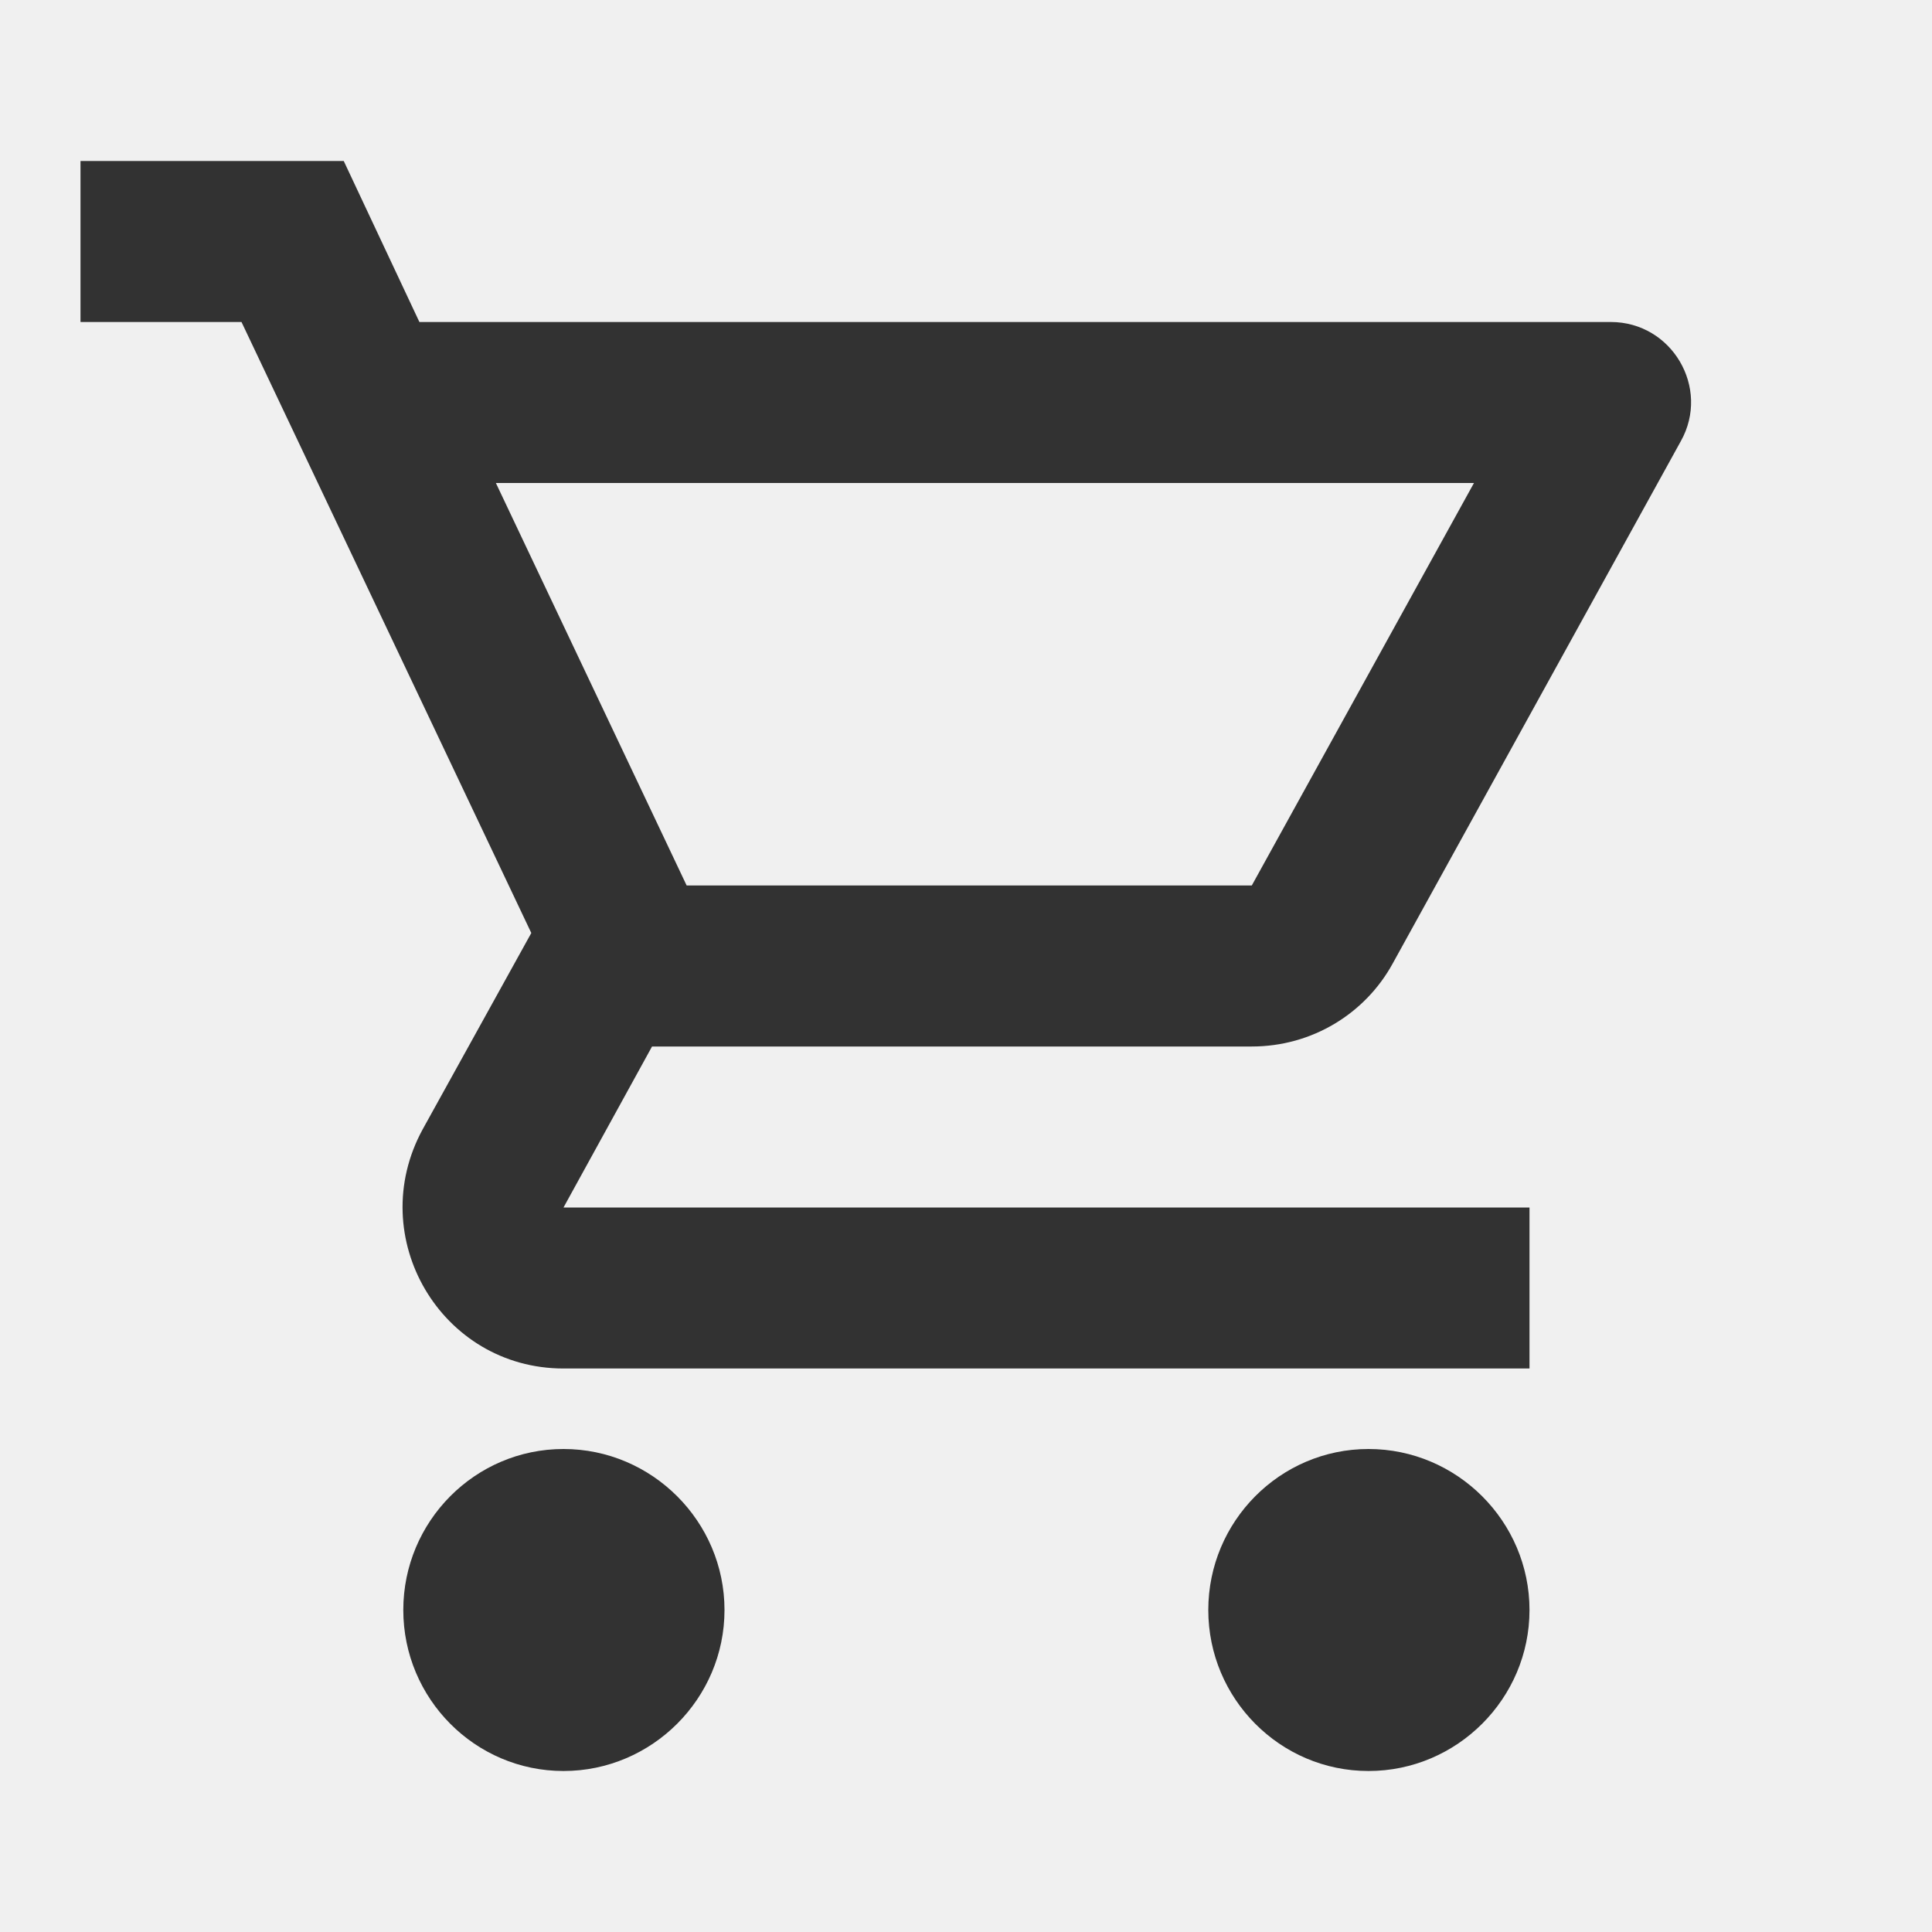
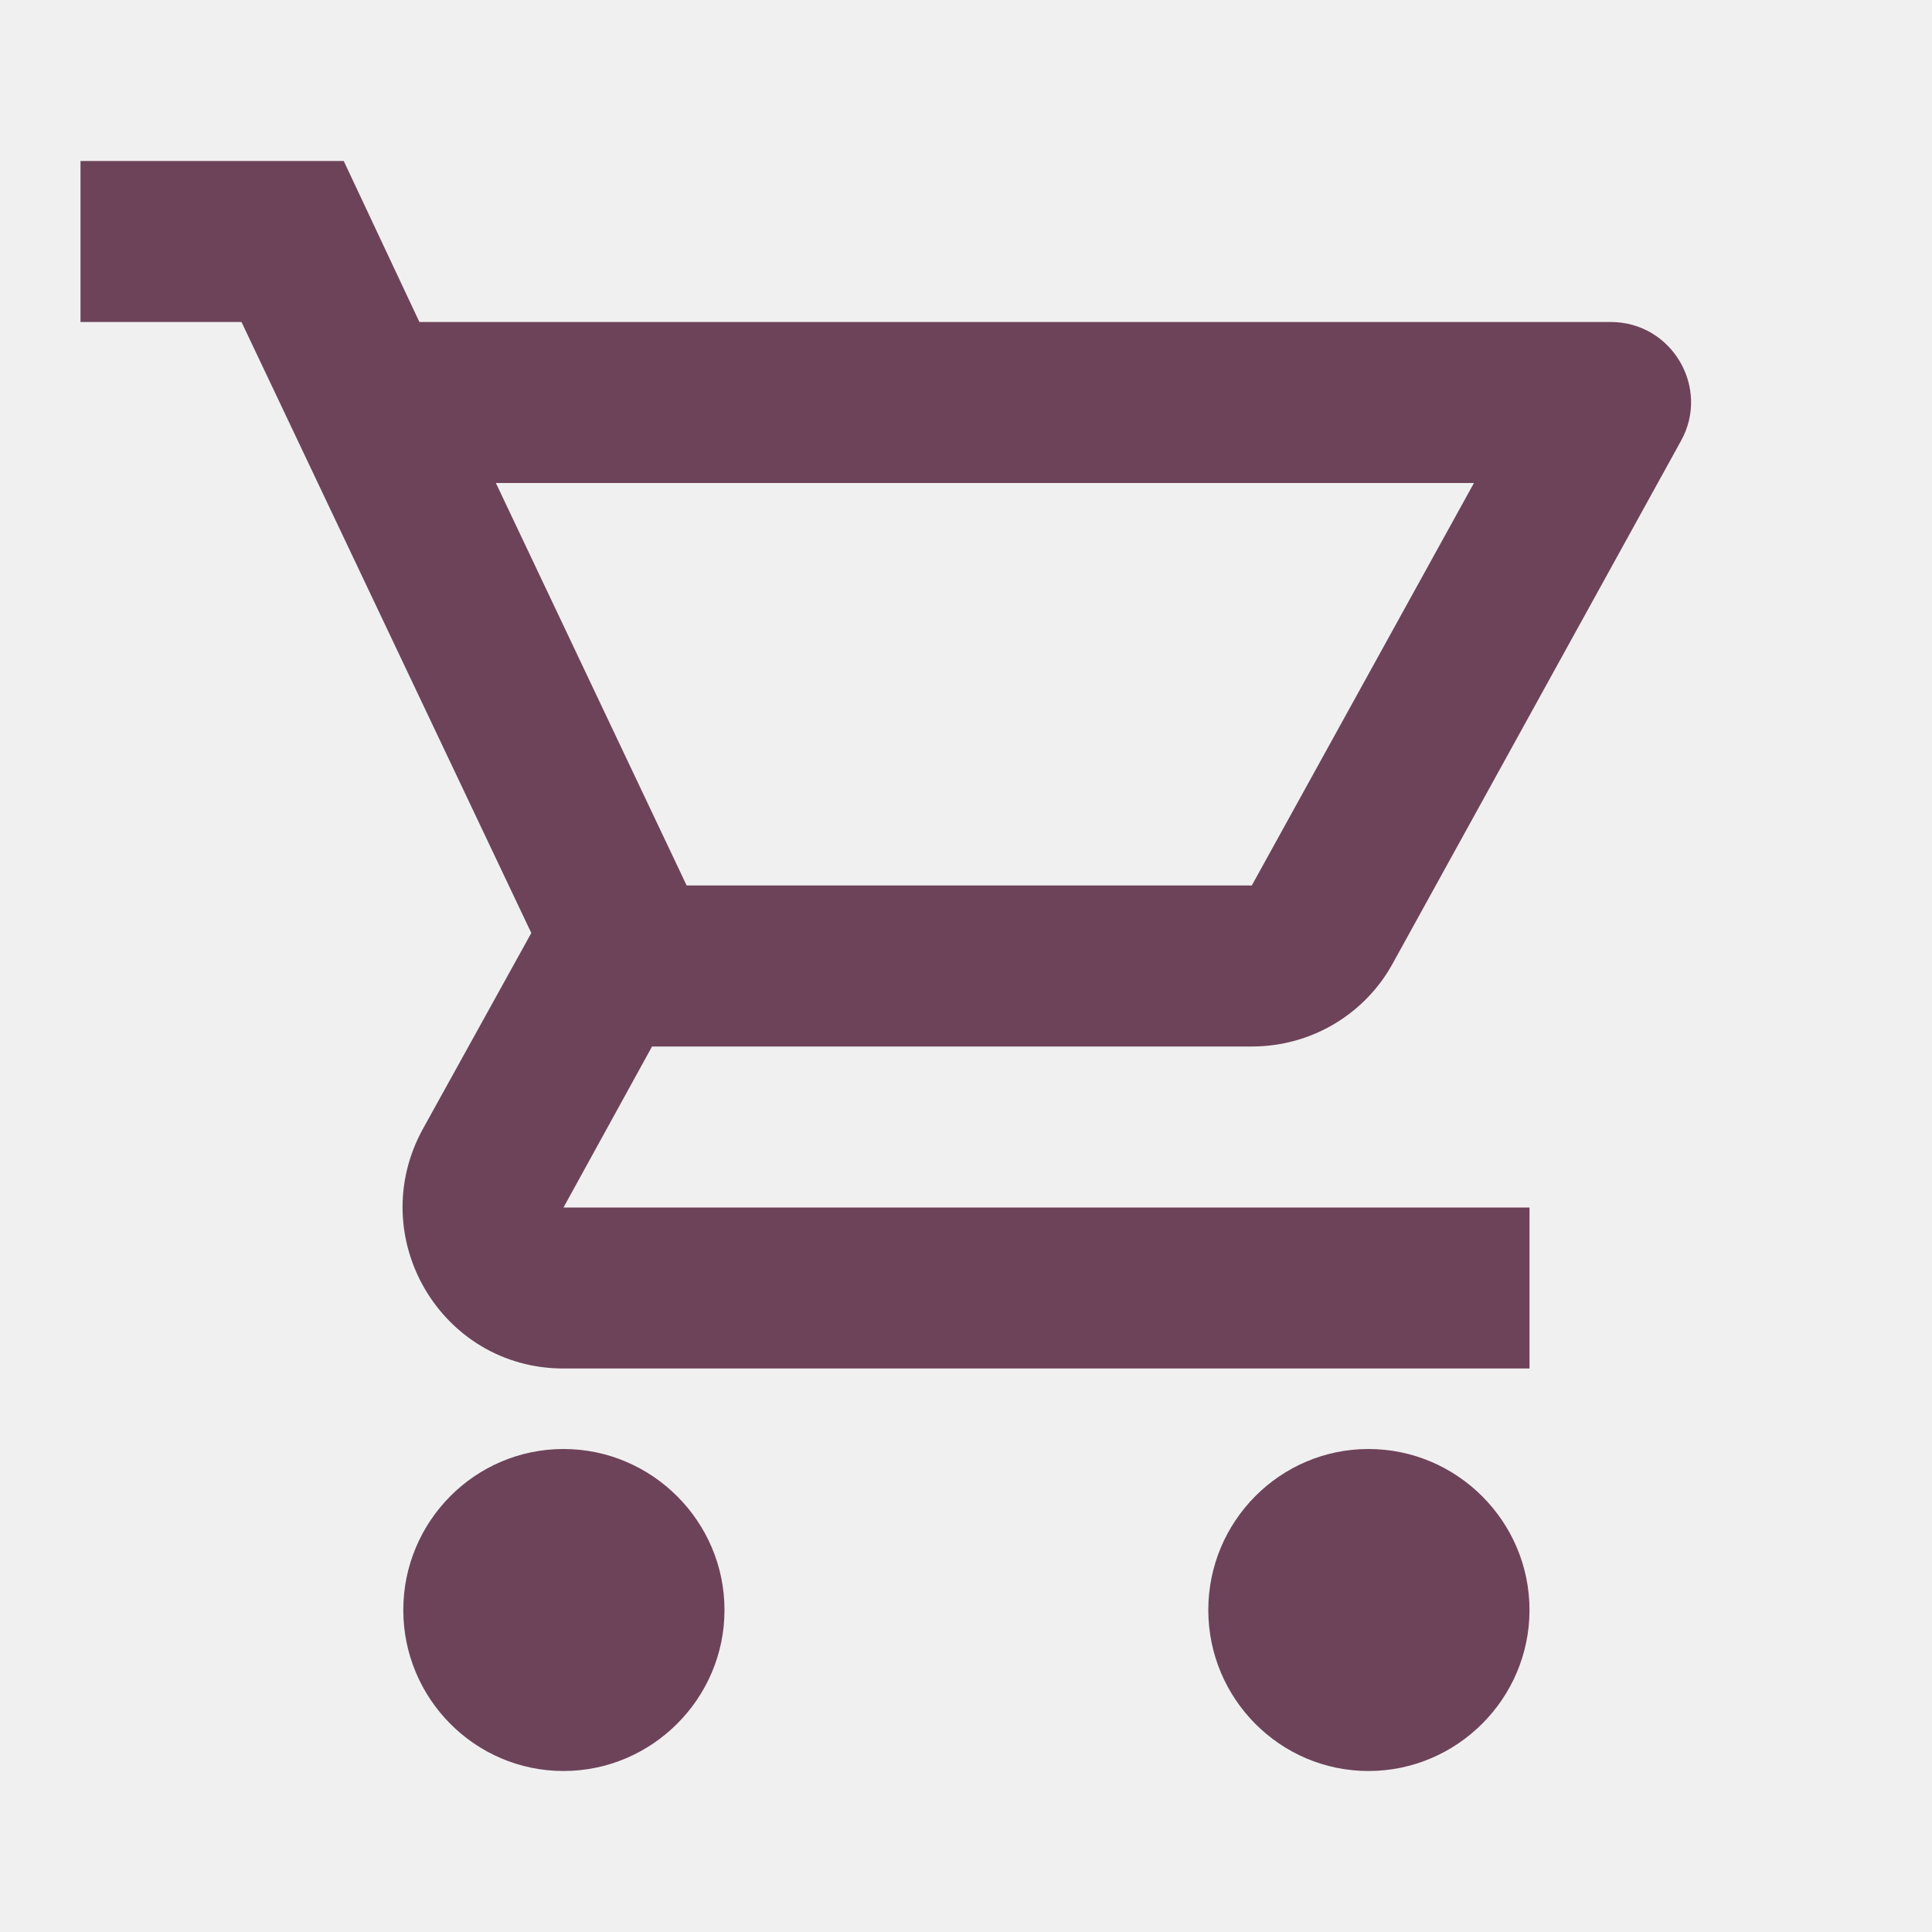
<svg xmlns="http://www.w3.org/2000/svg" width="63" height="63" viewBox="0 0 63 63" fill="none">
-   <g clip-path="url(#clip0_84_4870)">
-     <path d="M40.819 34.125C42.788 34.125 44.52 33.049 45.413 31.421L54.81 14.385C55.781 12.652 54.521 10.5 52.526 10.5H13.676L11.209 5.25H2.625V10.5H7.875L17.325 30.424L13.781 36.829C11.865 40.346 14.385 44.625 18.375 44.625H49.875V39.375H18.375L21.262 34.125H40.819ZM16.17 15.75H48.064L40.819 28.875H22.391L16.17 15.75ZM18.375 47.25C15.488 47.25 13.151 49.612 13.151 52.5C13.151 55.388 15.488 57.75 18.375 57.75C21.262 57.75 23.625 55.388 23.625 52.5C23.625 49.612 21.262 47.25 18.375 47.25ZM44.625 47.25C41.737 47.25 39.401 49.612 39.401 52.5C39.401 55.388 41.737 57.75 44.625 57.75C47.513 57.75 49.875 55.388 49.875 52.5C49.875 49.612 47.513 47.25 44.625 47.25Z" fill="#323232" />
+   <g clip-path="url(#clip0_43_59)">
+     <path d="M40.819 34.125C42.788 34.125 44.52 33.049 45.413 31.421L54.81 14.385C55.781 12.652 54.521 10.5 52.526 10.5H13.676L11.209 5.25H2.625V10.5H7.875L17.325 30.424L13.781 36.829C11.865 40.346 14.385 44.625 18.375 44.625H49.875V39.375H18.375L21.262 34.125H40.819ZM16.17 15.75H48.064L40.819 28.875H22.391L16.17 15.75ZM18.375 47.25C15.488 47.25 13.151 49.612 13.151 52.5C13.151 55.388 15.488 57.75 18.375 57.75C21.262 57.75 23.625 55.388 23.625 52.5C23.625 49.612 21.262 47.25 18.375 47.25ZM44.625 47.25C41.737 47.25 39.401 49.612 39.401 52.5C39.401 55.388 41.737 57.75 44.625 57.75C47.513 57.75 49.875 55.388 49.875 52.5C49.875 49.612 47.513 47.25 44.625 47.25Z" fill="#6D435A" />
  </g>
  <defs>
-     <clipPath id="clip0_84_4870">
+     <clipPath id="clip0_43_59">
      <rect width="63" height="63" fill="white" />
    </clipPath>
  </defs>
</svg>
